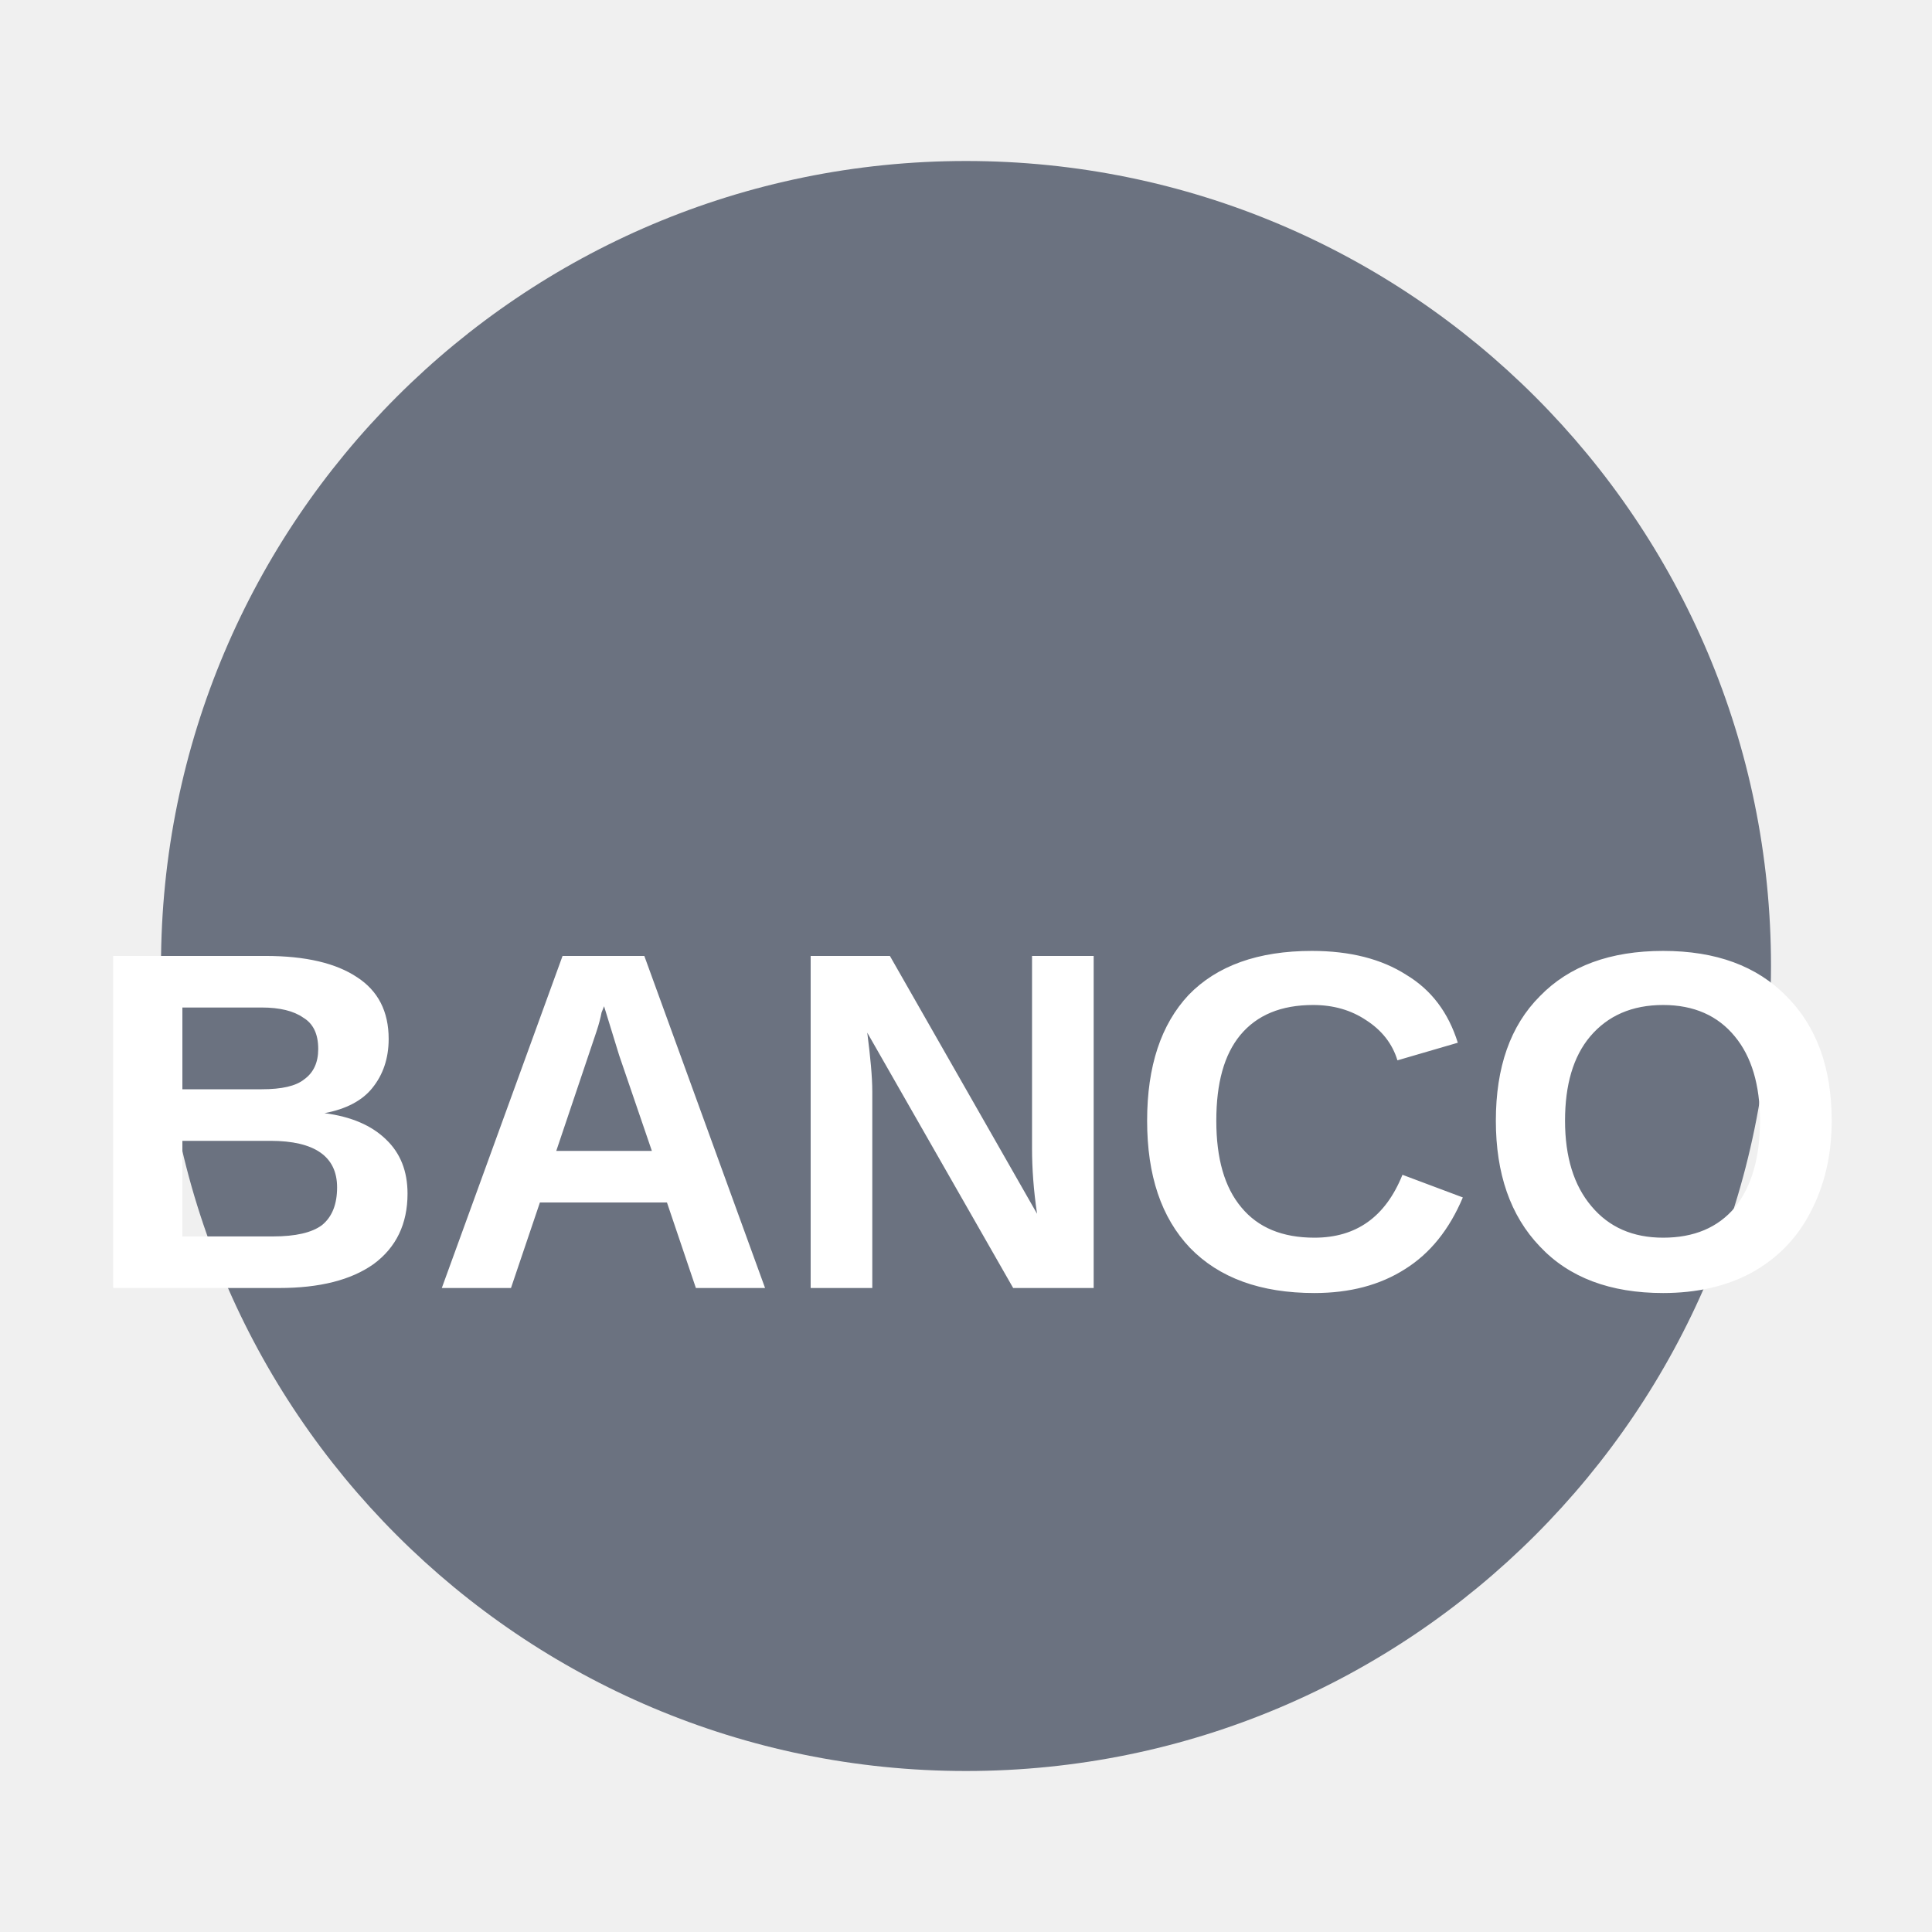
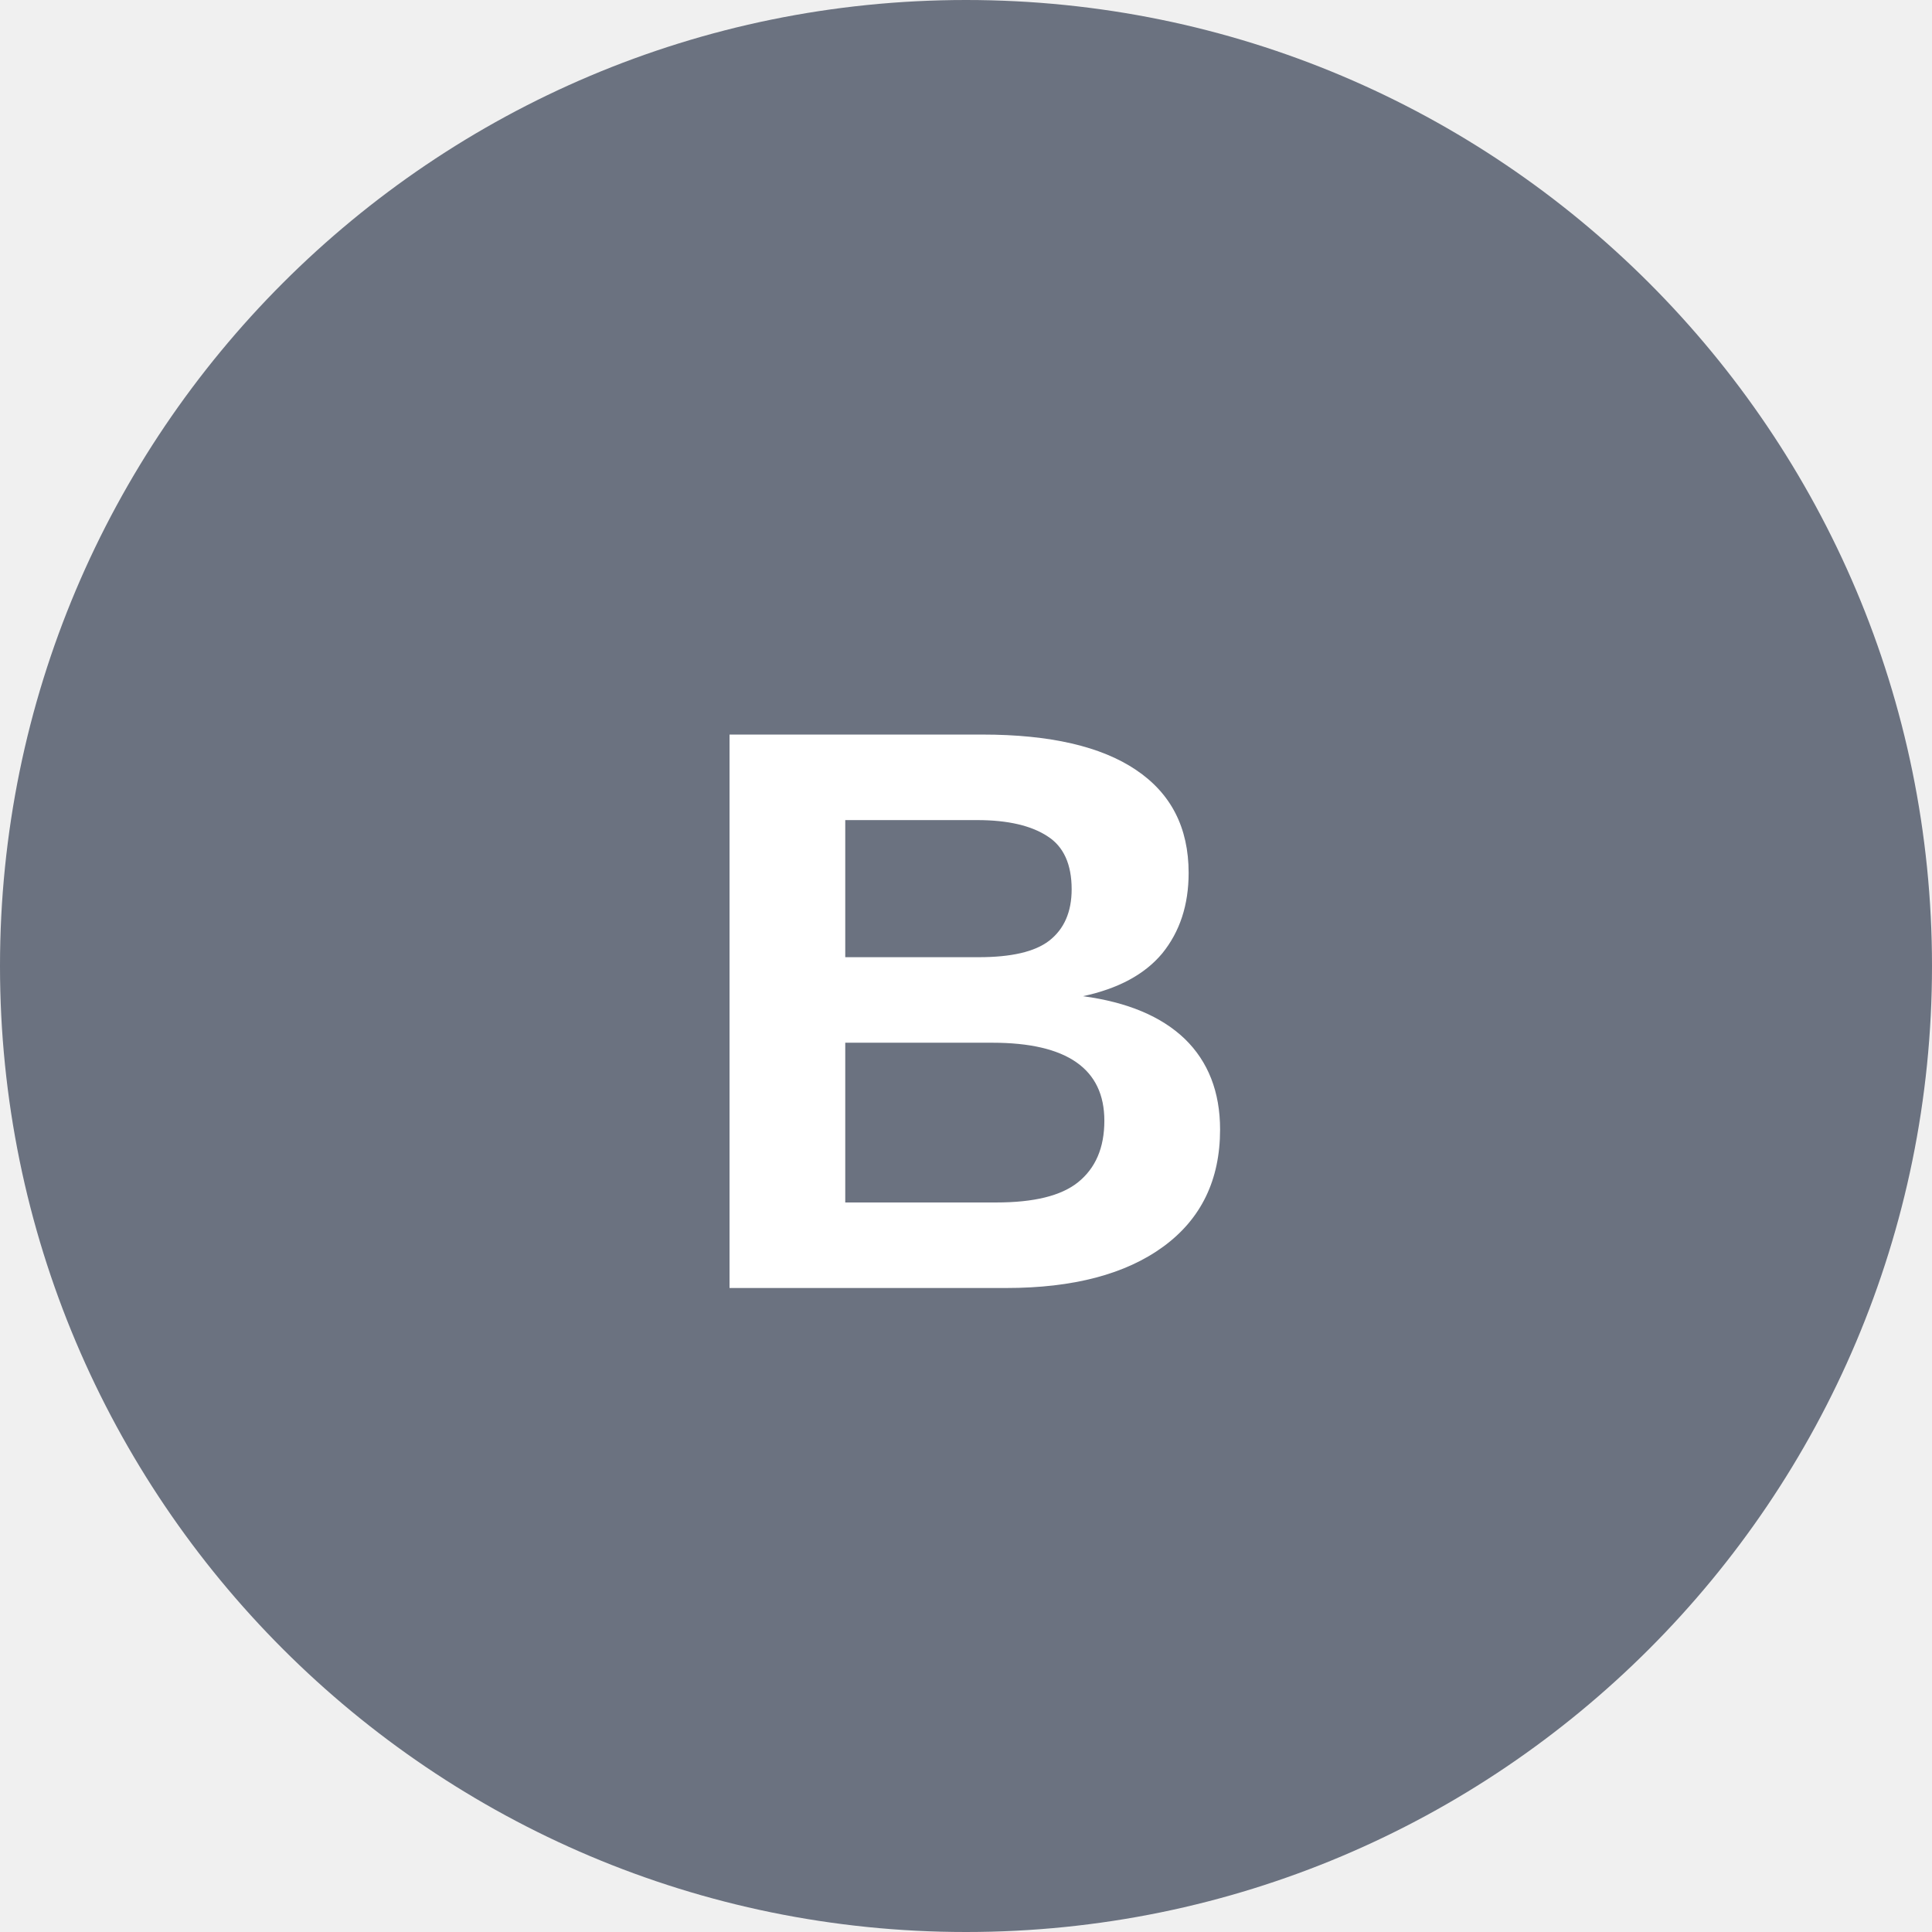
<svg xmlns="http://www.w3.org/2000/svg" width="24" height="24" viewBox="0 0 24 24" fill="none">
-   <circle cx="12" cy="12" r="10" fill="#6B7280" />
-   <text x="12" y="16" text-anchor="middle" fill="white" font-family="Arial" font-size="6" font-weight="bold">BANCO</text>
+   <circle cx="12" cy="12" r="12" fill="#6B7280" />
+   <text x="12" y="16" text-anchor="middle" fill="#FFFFFF" font-family="Arial, sans-serif" font-size="10" font-weight="bold">B</text>
</svg>
